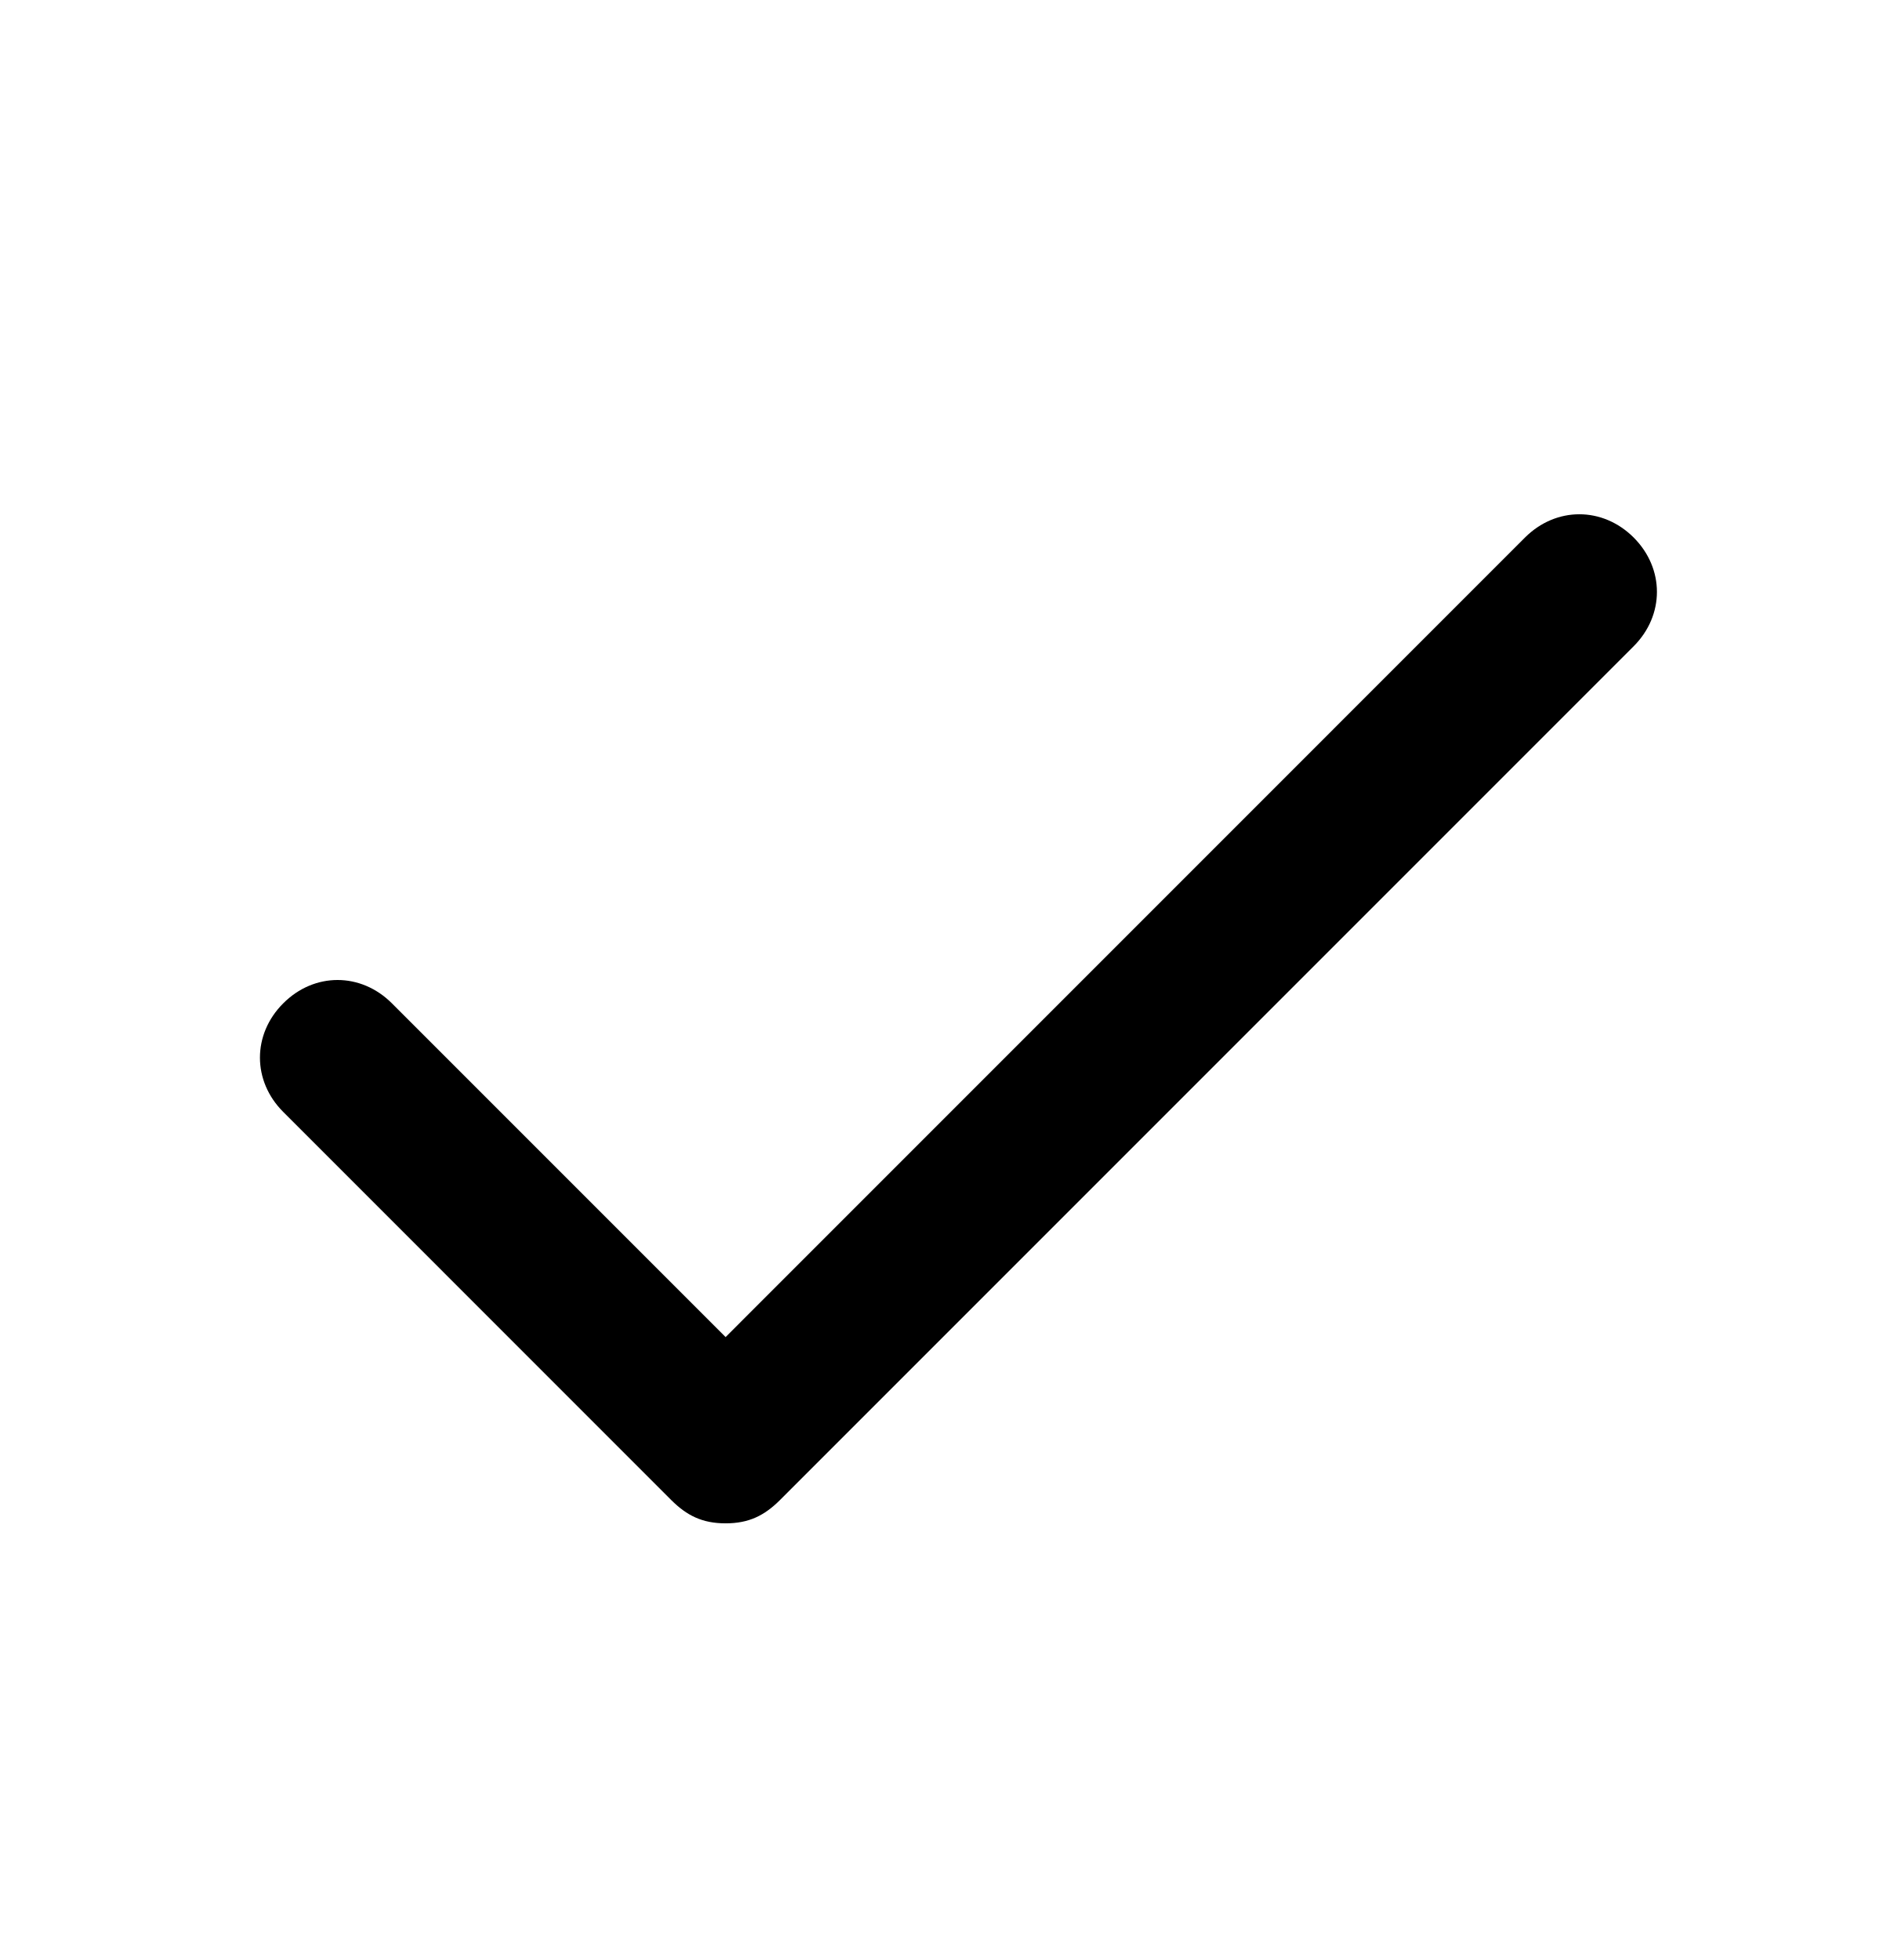
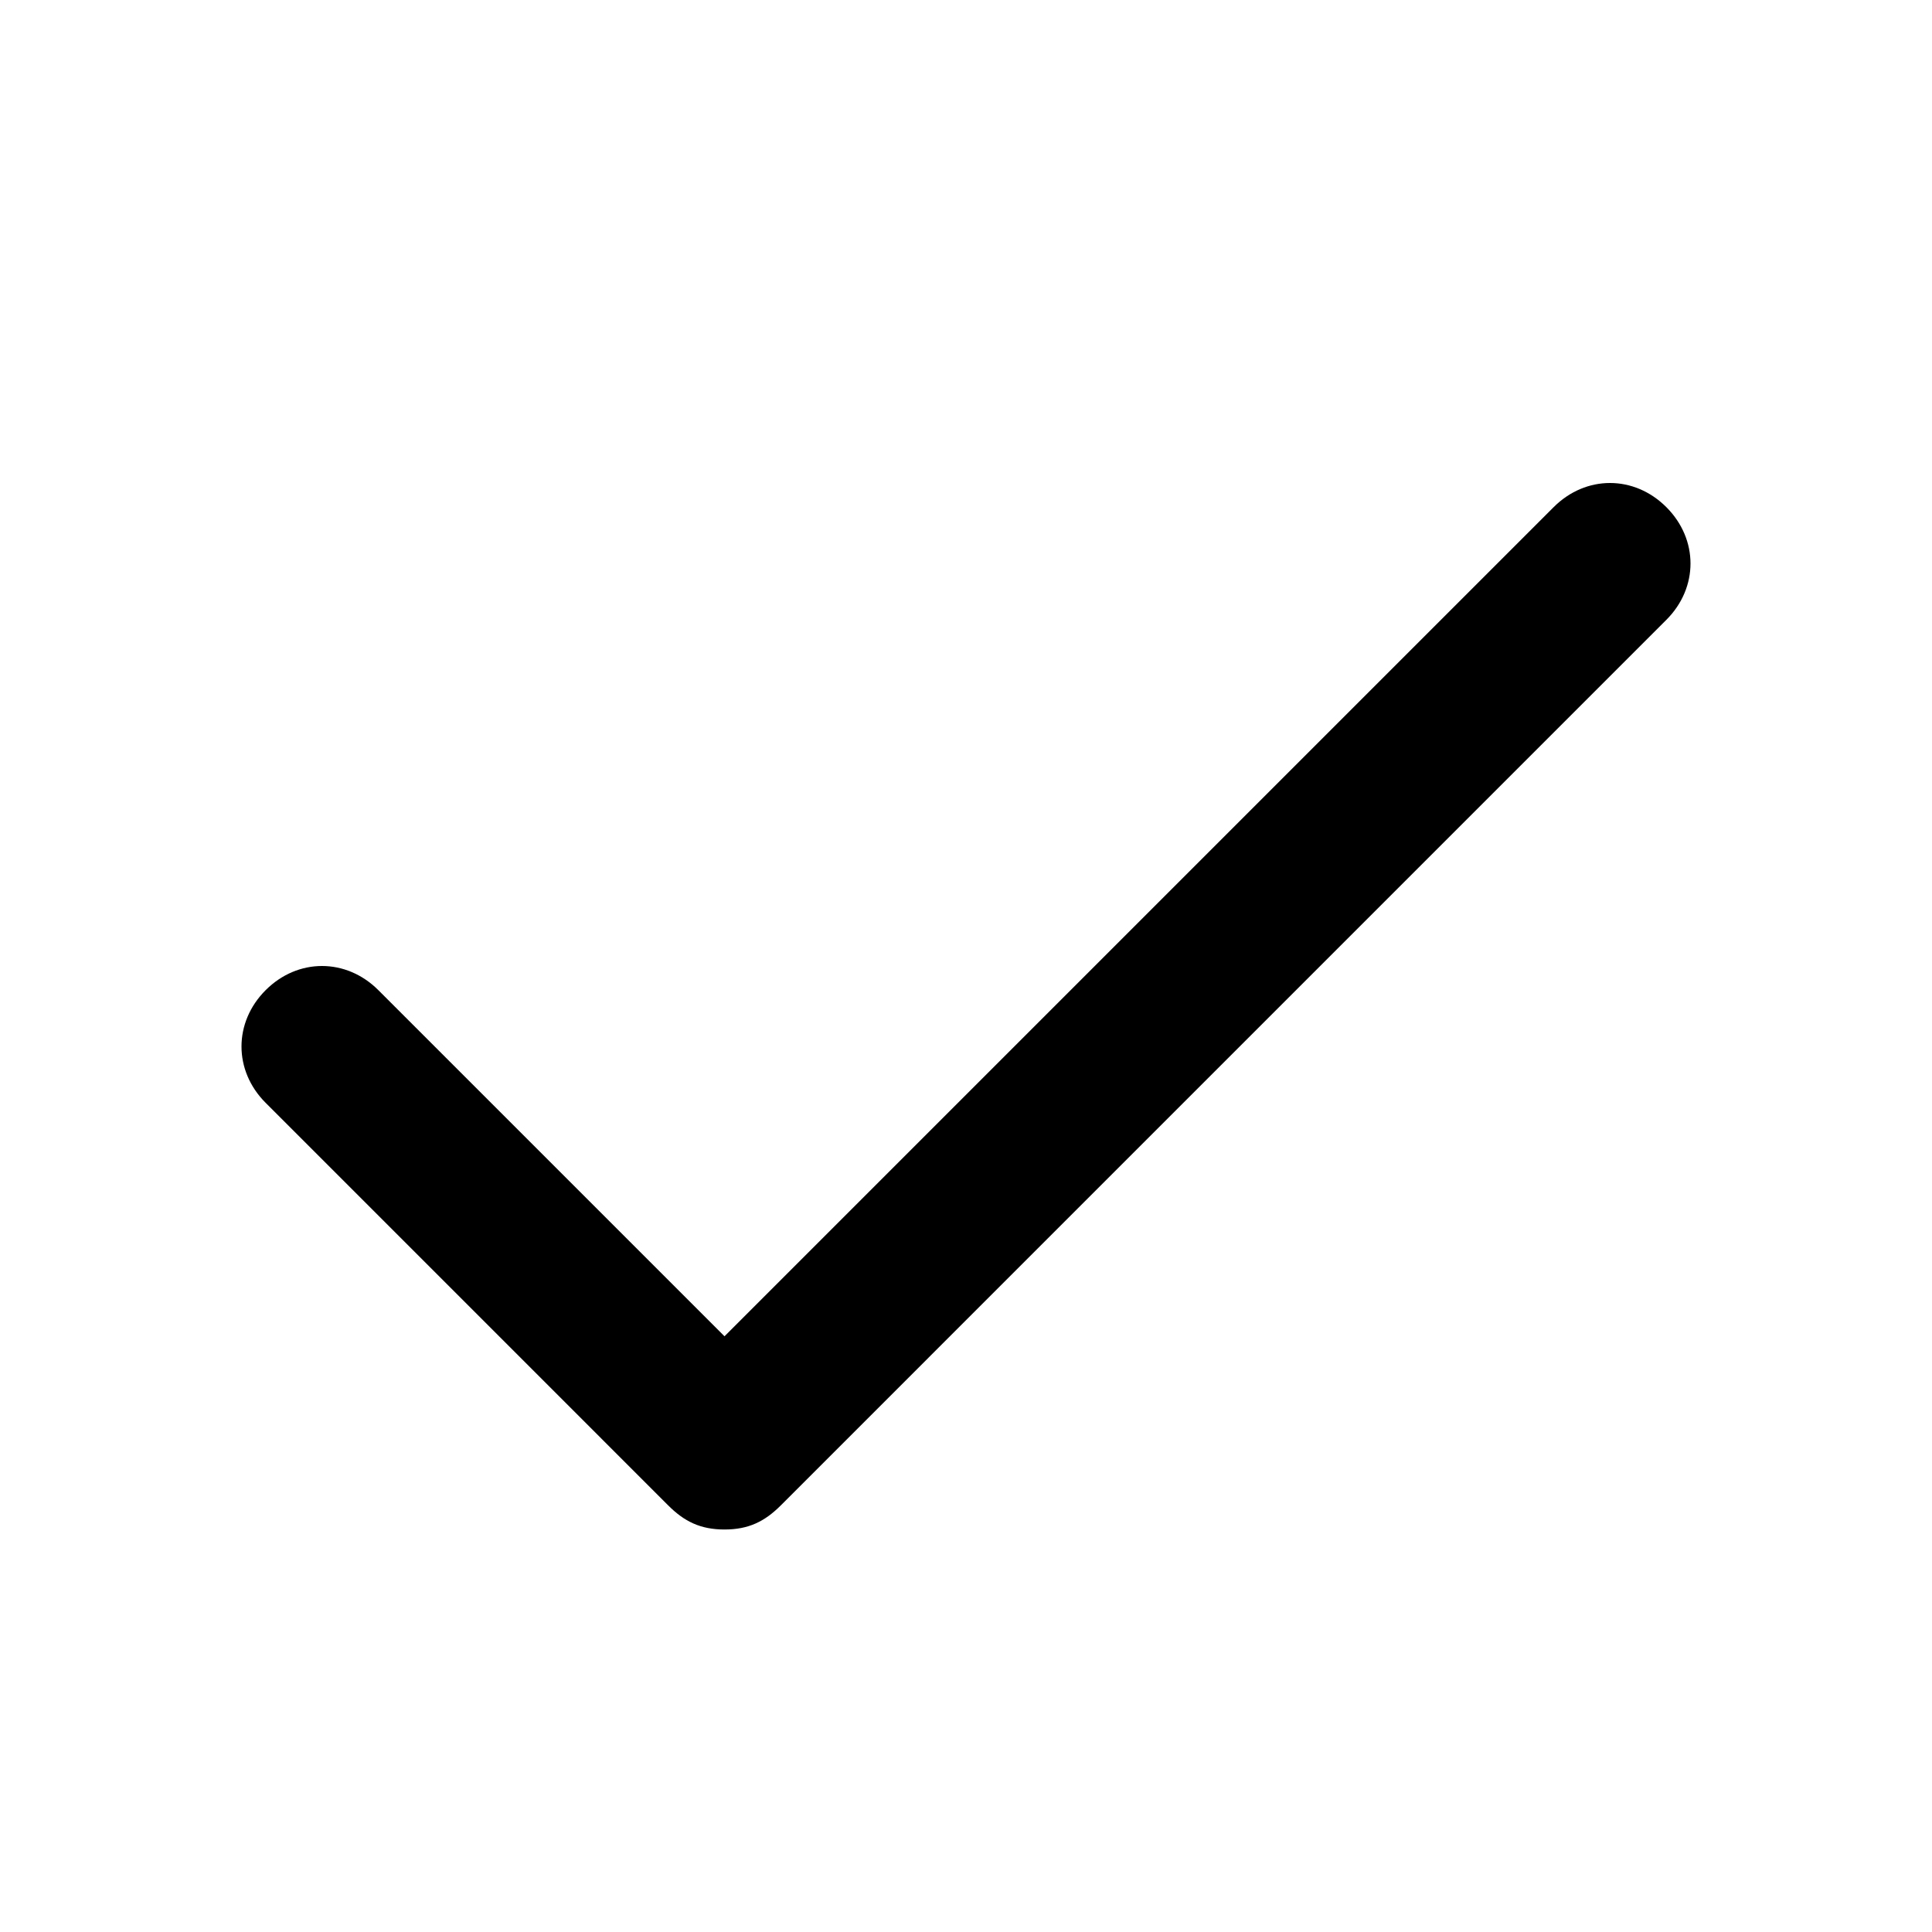
- <svg xmlns="http://www.w3.org/2000/svg" viewBox="0 0 27 28">
-   <path d="M23.341 9.232L11.143 21.43C10.921 21.651 10.7 21.762 10.367 21.762C10.034 21.762 9.813 21.651 9.591 21.43L4.047 15.885C3.603 15.442 3.603 14.776 4.047 14.333C4.49 13.889 5.155 13.889 5.599 14.333L10.367 19.101L21.788 7.679C22.232 7.236 22.897 7.236 23.341 7.679C23.784 8.123 23.784 8.788 23.341 9.232Z" />
+ <svg xmlns="http://www.w3.org/2000/svg" viewBox="0 0 24 24">
+   <path d="M20.7 7.7L9.7 18.7C9.5 18.9 9.3 19 9 19C8.7 19 8.5 18.9 8.3 18.7L3.3 13.7C2.9 13.3 2.9 12.7 3.3 12.3C3.7 11.9 4.3 11.9 4.7 12.3L9 16.6L19.3 6.3C19.7 5.9 20.3 5.9 20.7 6.3C21.1 6.7 21.1 7.3 20.7 7.7Z" />
</svg>
